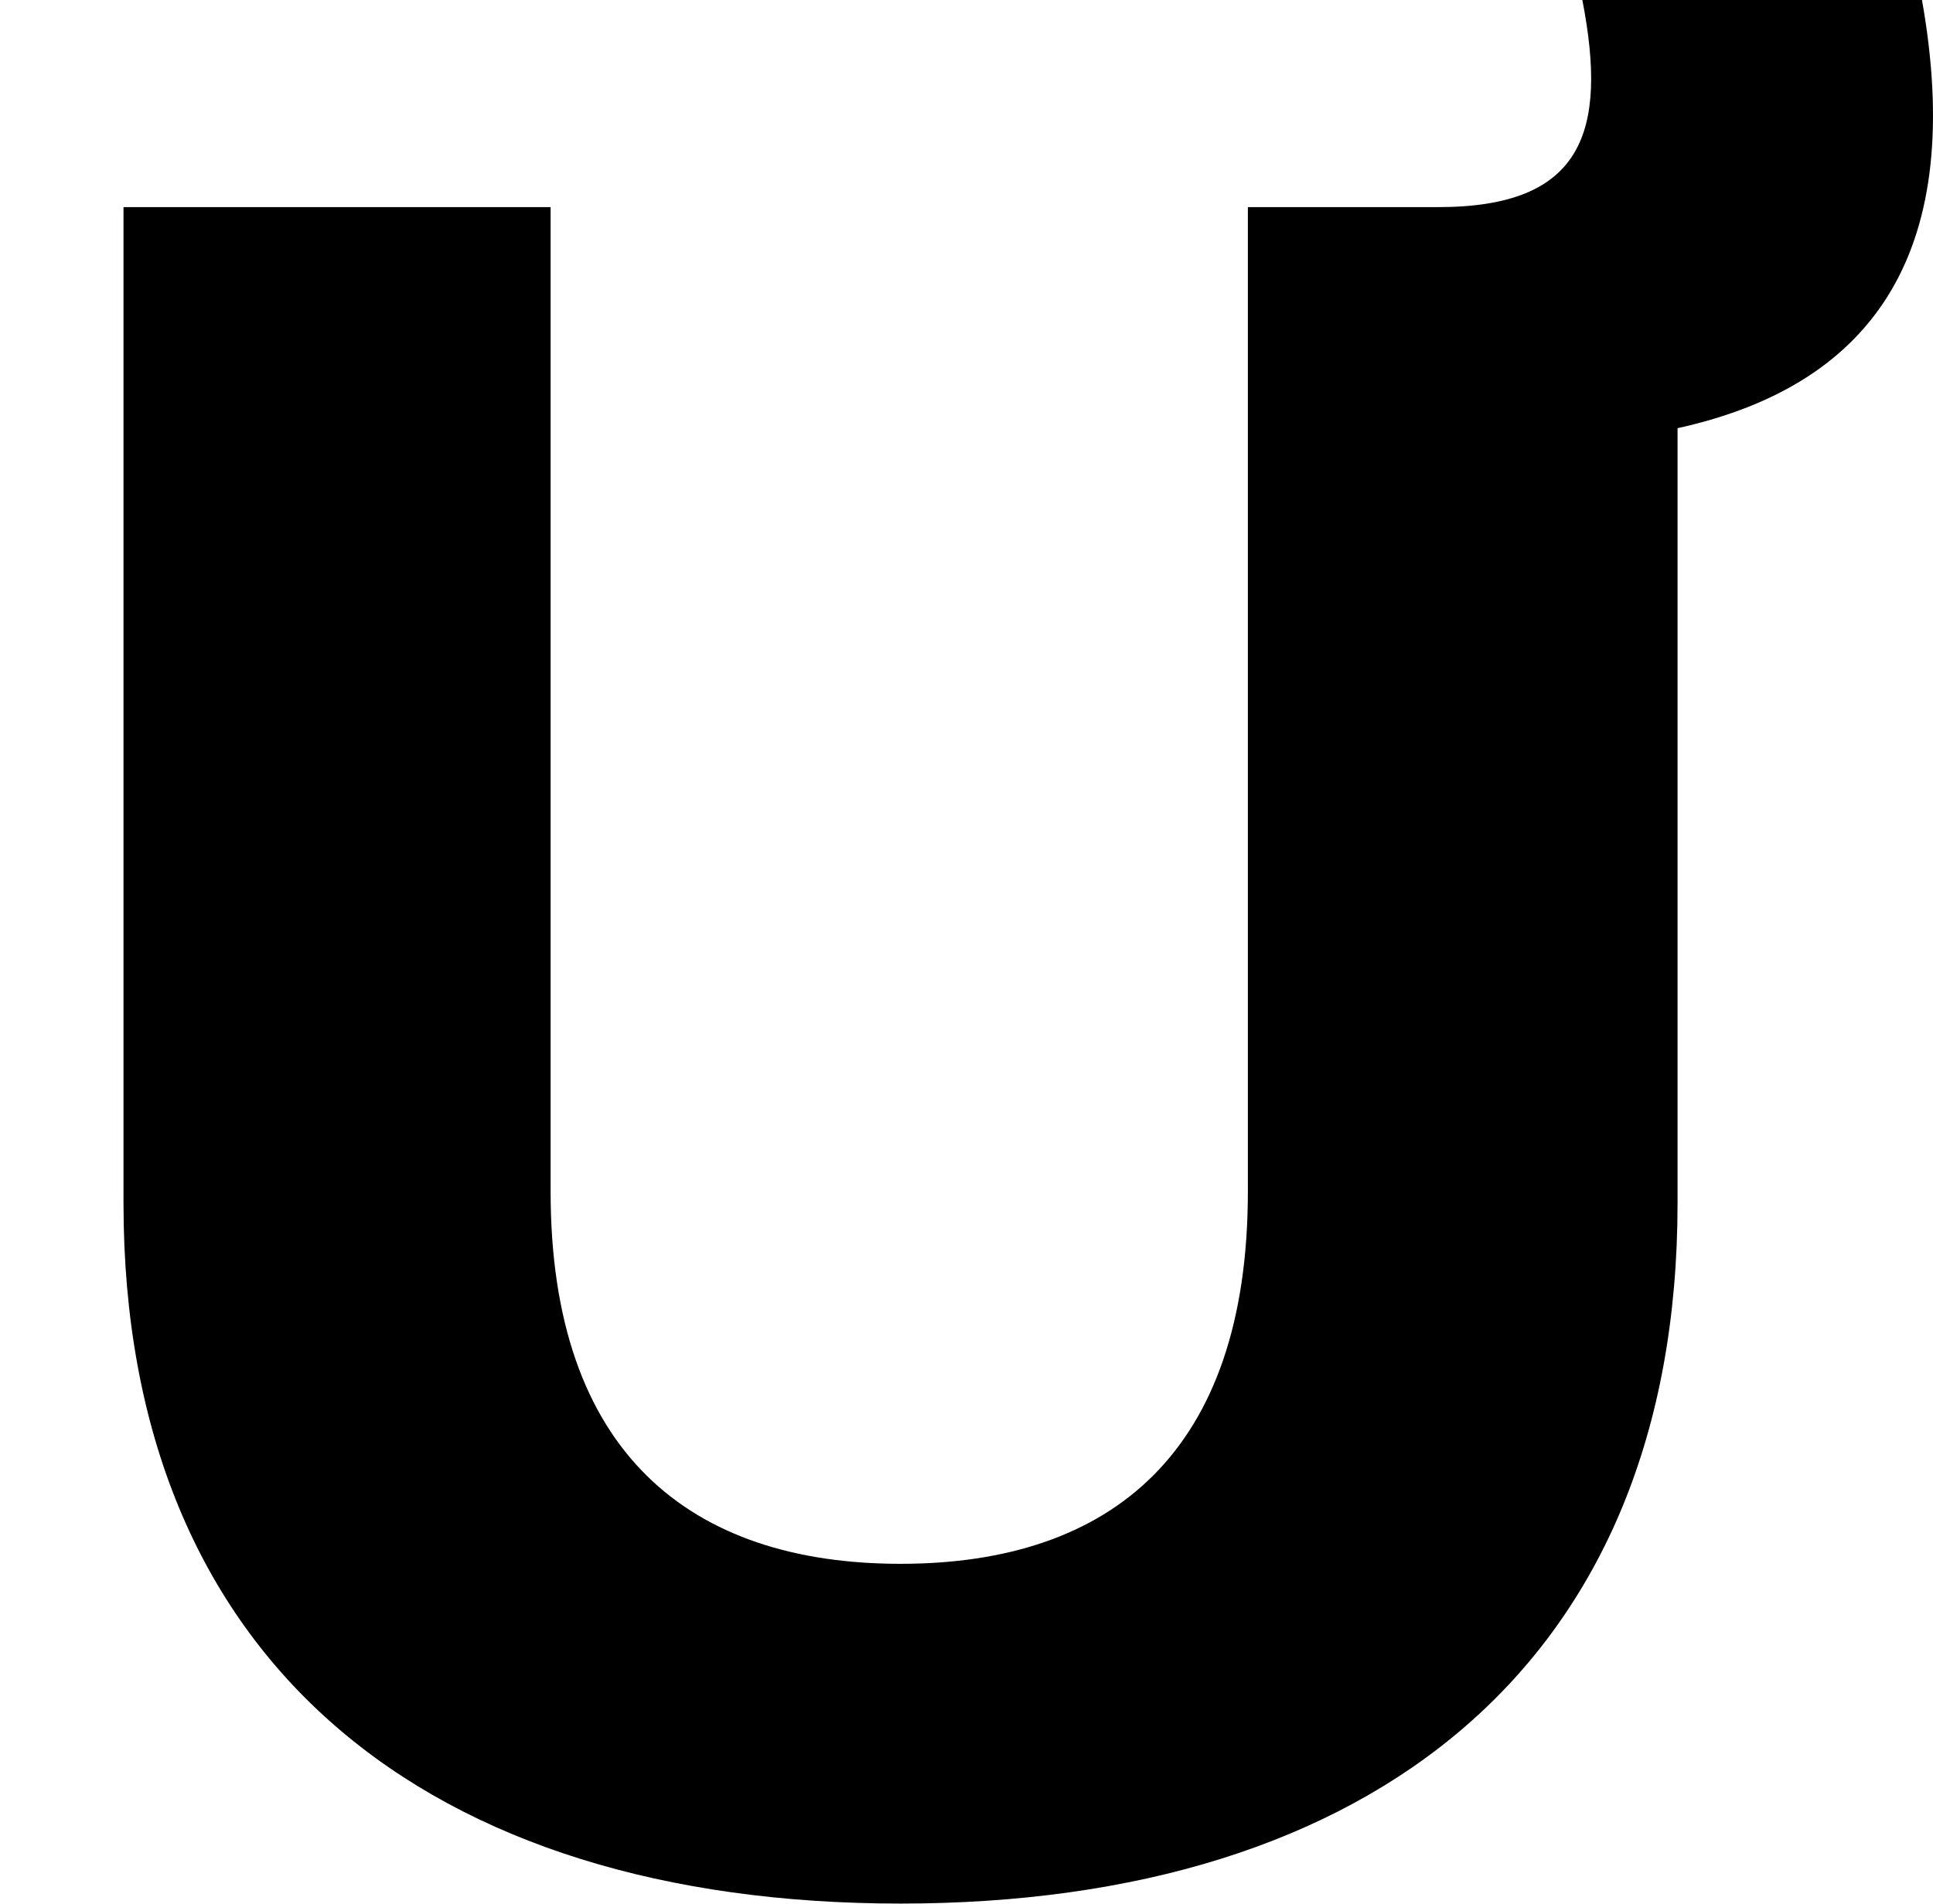
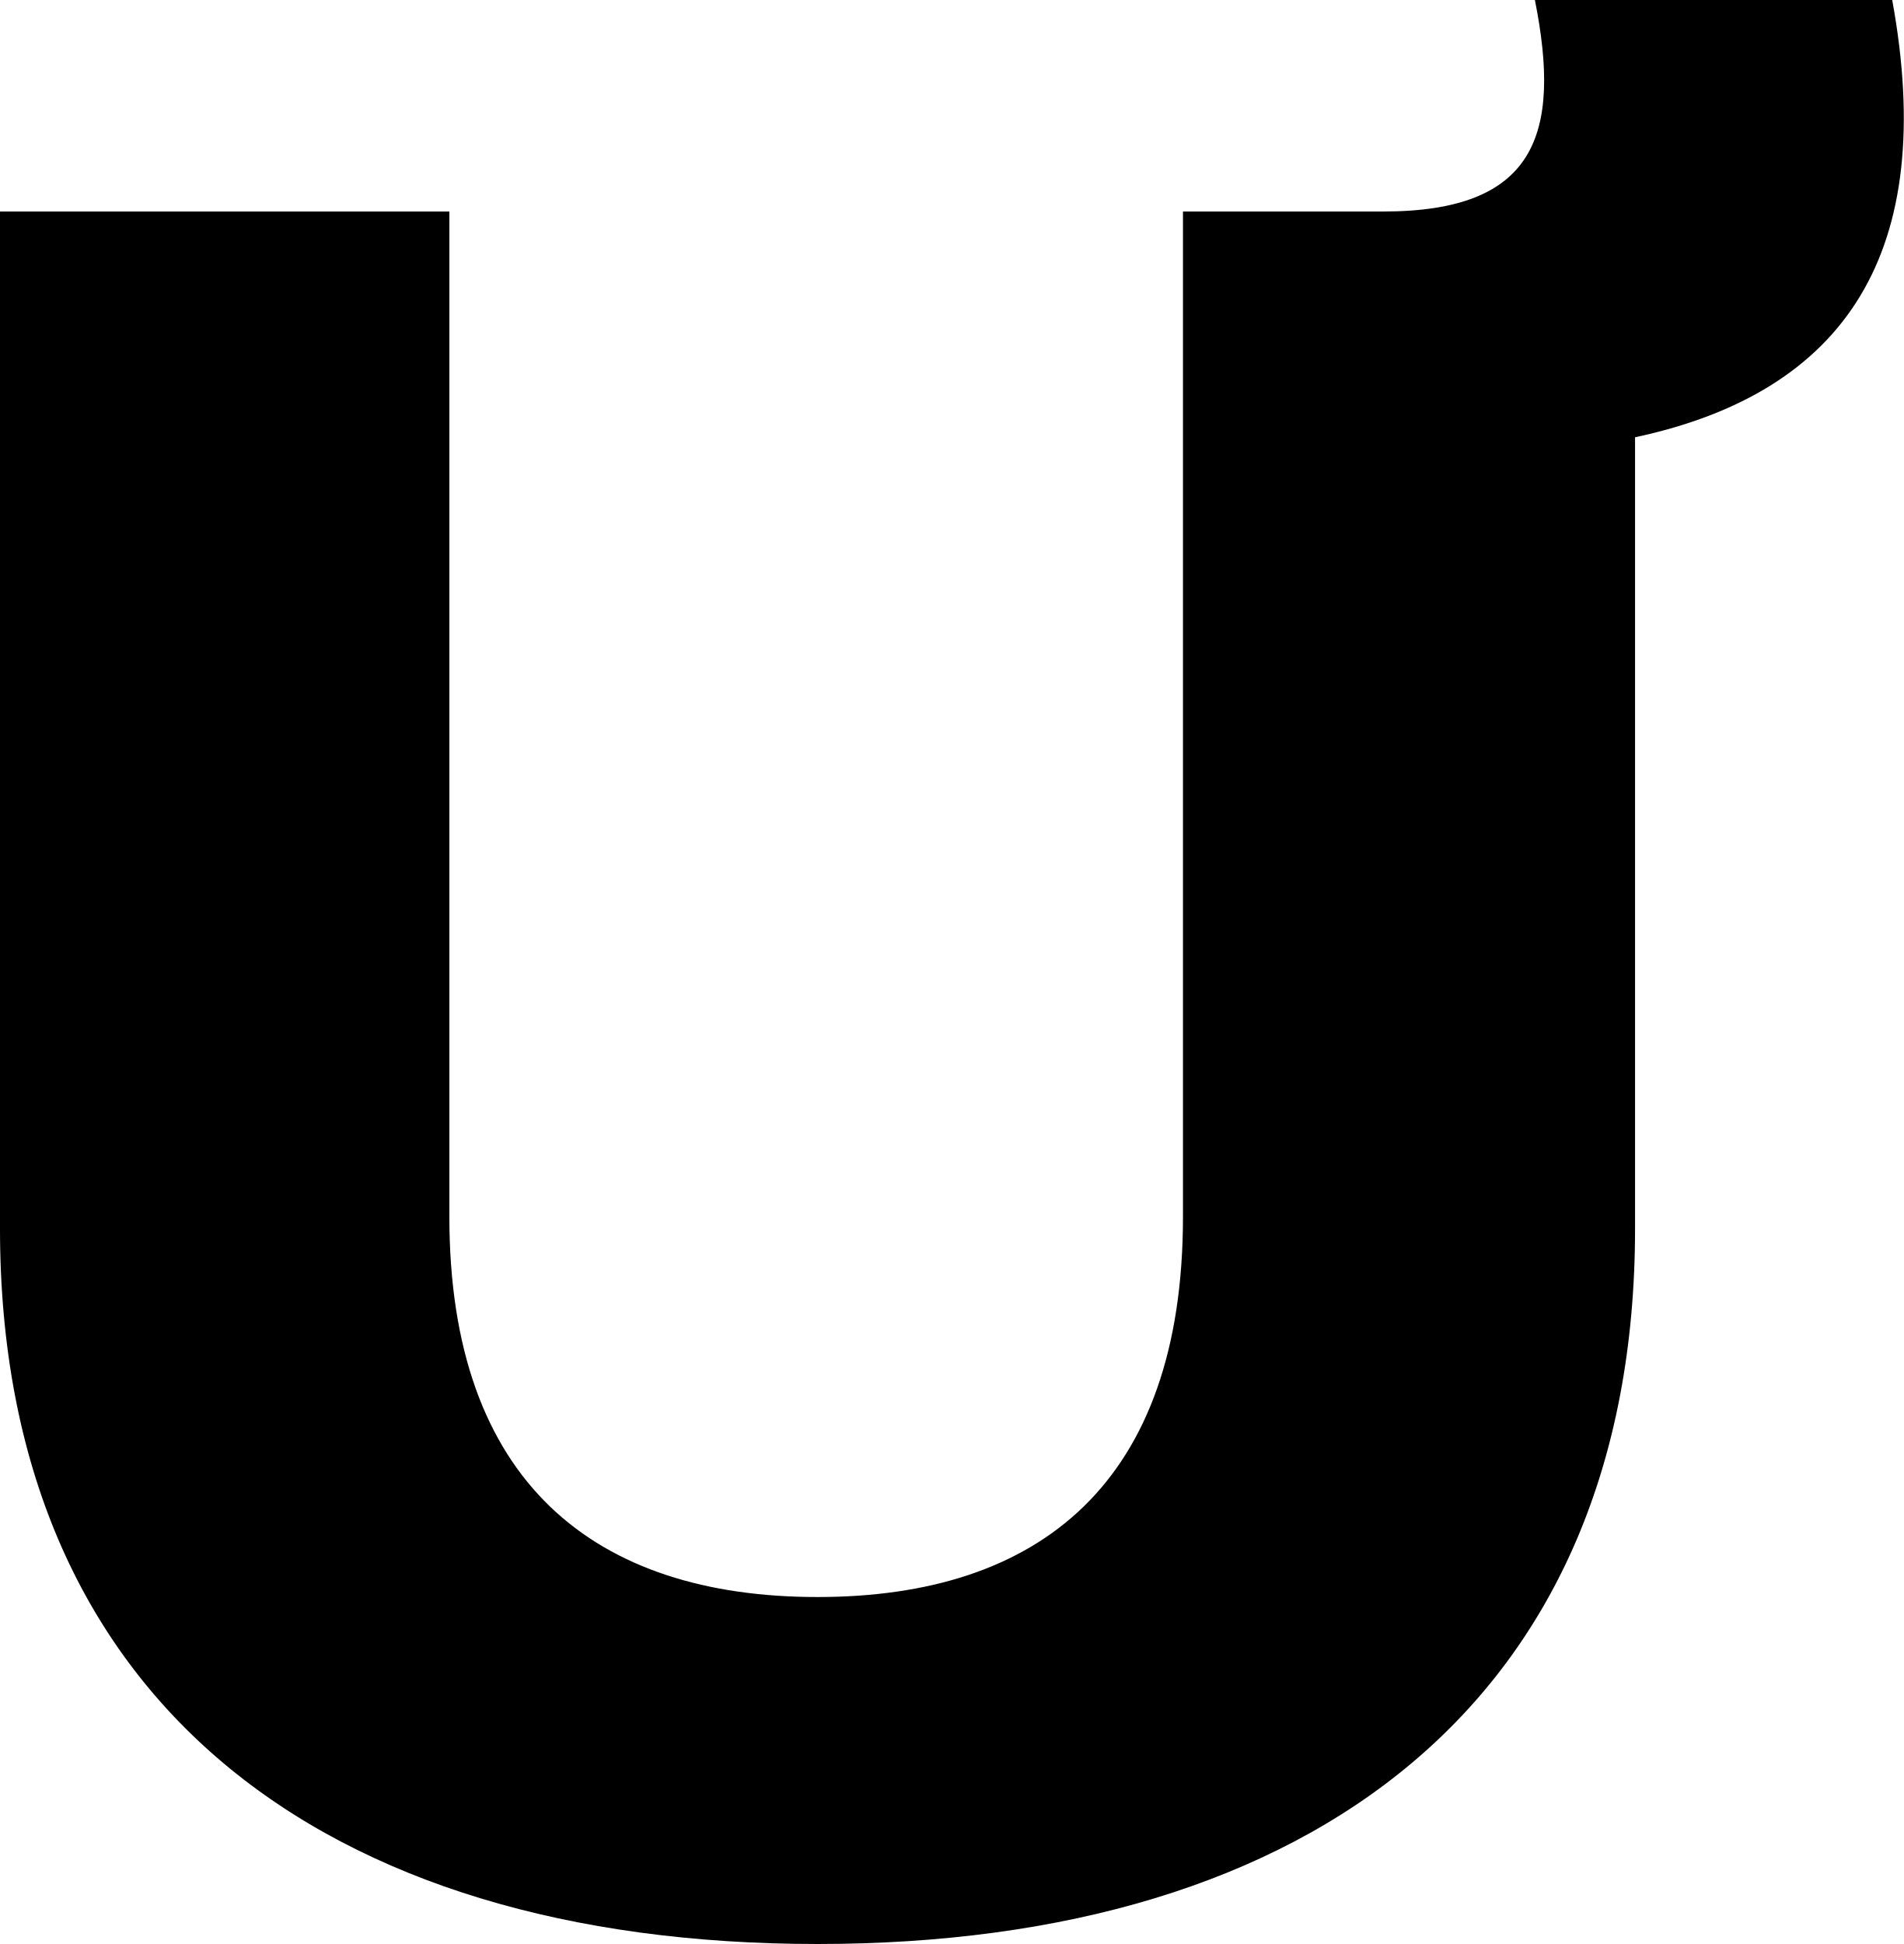
- <svg xmlns="http://www.w3.org/2000/svg" width="751.283" height="740" version="1.1" viewBox="0 0 751.283 740" preserveAspectRatio="none">
+ <svg xmlns="http://www.w3.org/2000/svg" width="703.283" height="718" version="1.1" viewBox="0 0 703.283 718" preserveAspectRatio="none">
  <g>
    <g id="Layer_1">
-       <path d="M350,740c183,0,302-93.178,302-272.298V166.455c78-17.188,112-70.562,95-166.455h-132c10,51.565,0,80.513-56,80.513h-74v382.665c0,101.32-53,144.743-135,144.743s-136-43.423-136-144.743V80.513H48v387.188c0,179.12,119,272.298,302,272.298Z" />
+       <g id="Layer_1-2" data-name="Layer_1">
+         <path d="M302,718c183,0,302-90.408,302-264.203V161.506c78-16.677,112-68.465,95-161.506h-132c10,50.032,0,78.12-56,78.12h-74v371.289c0,98.308-53,140.44-135,140.44s-136-42.132-136-140.44V78.12H0v375.677c0,173.795,119,264.203,302,264.203Z" />
+       </g>
    </g>
  </g>
</svg>
